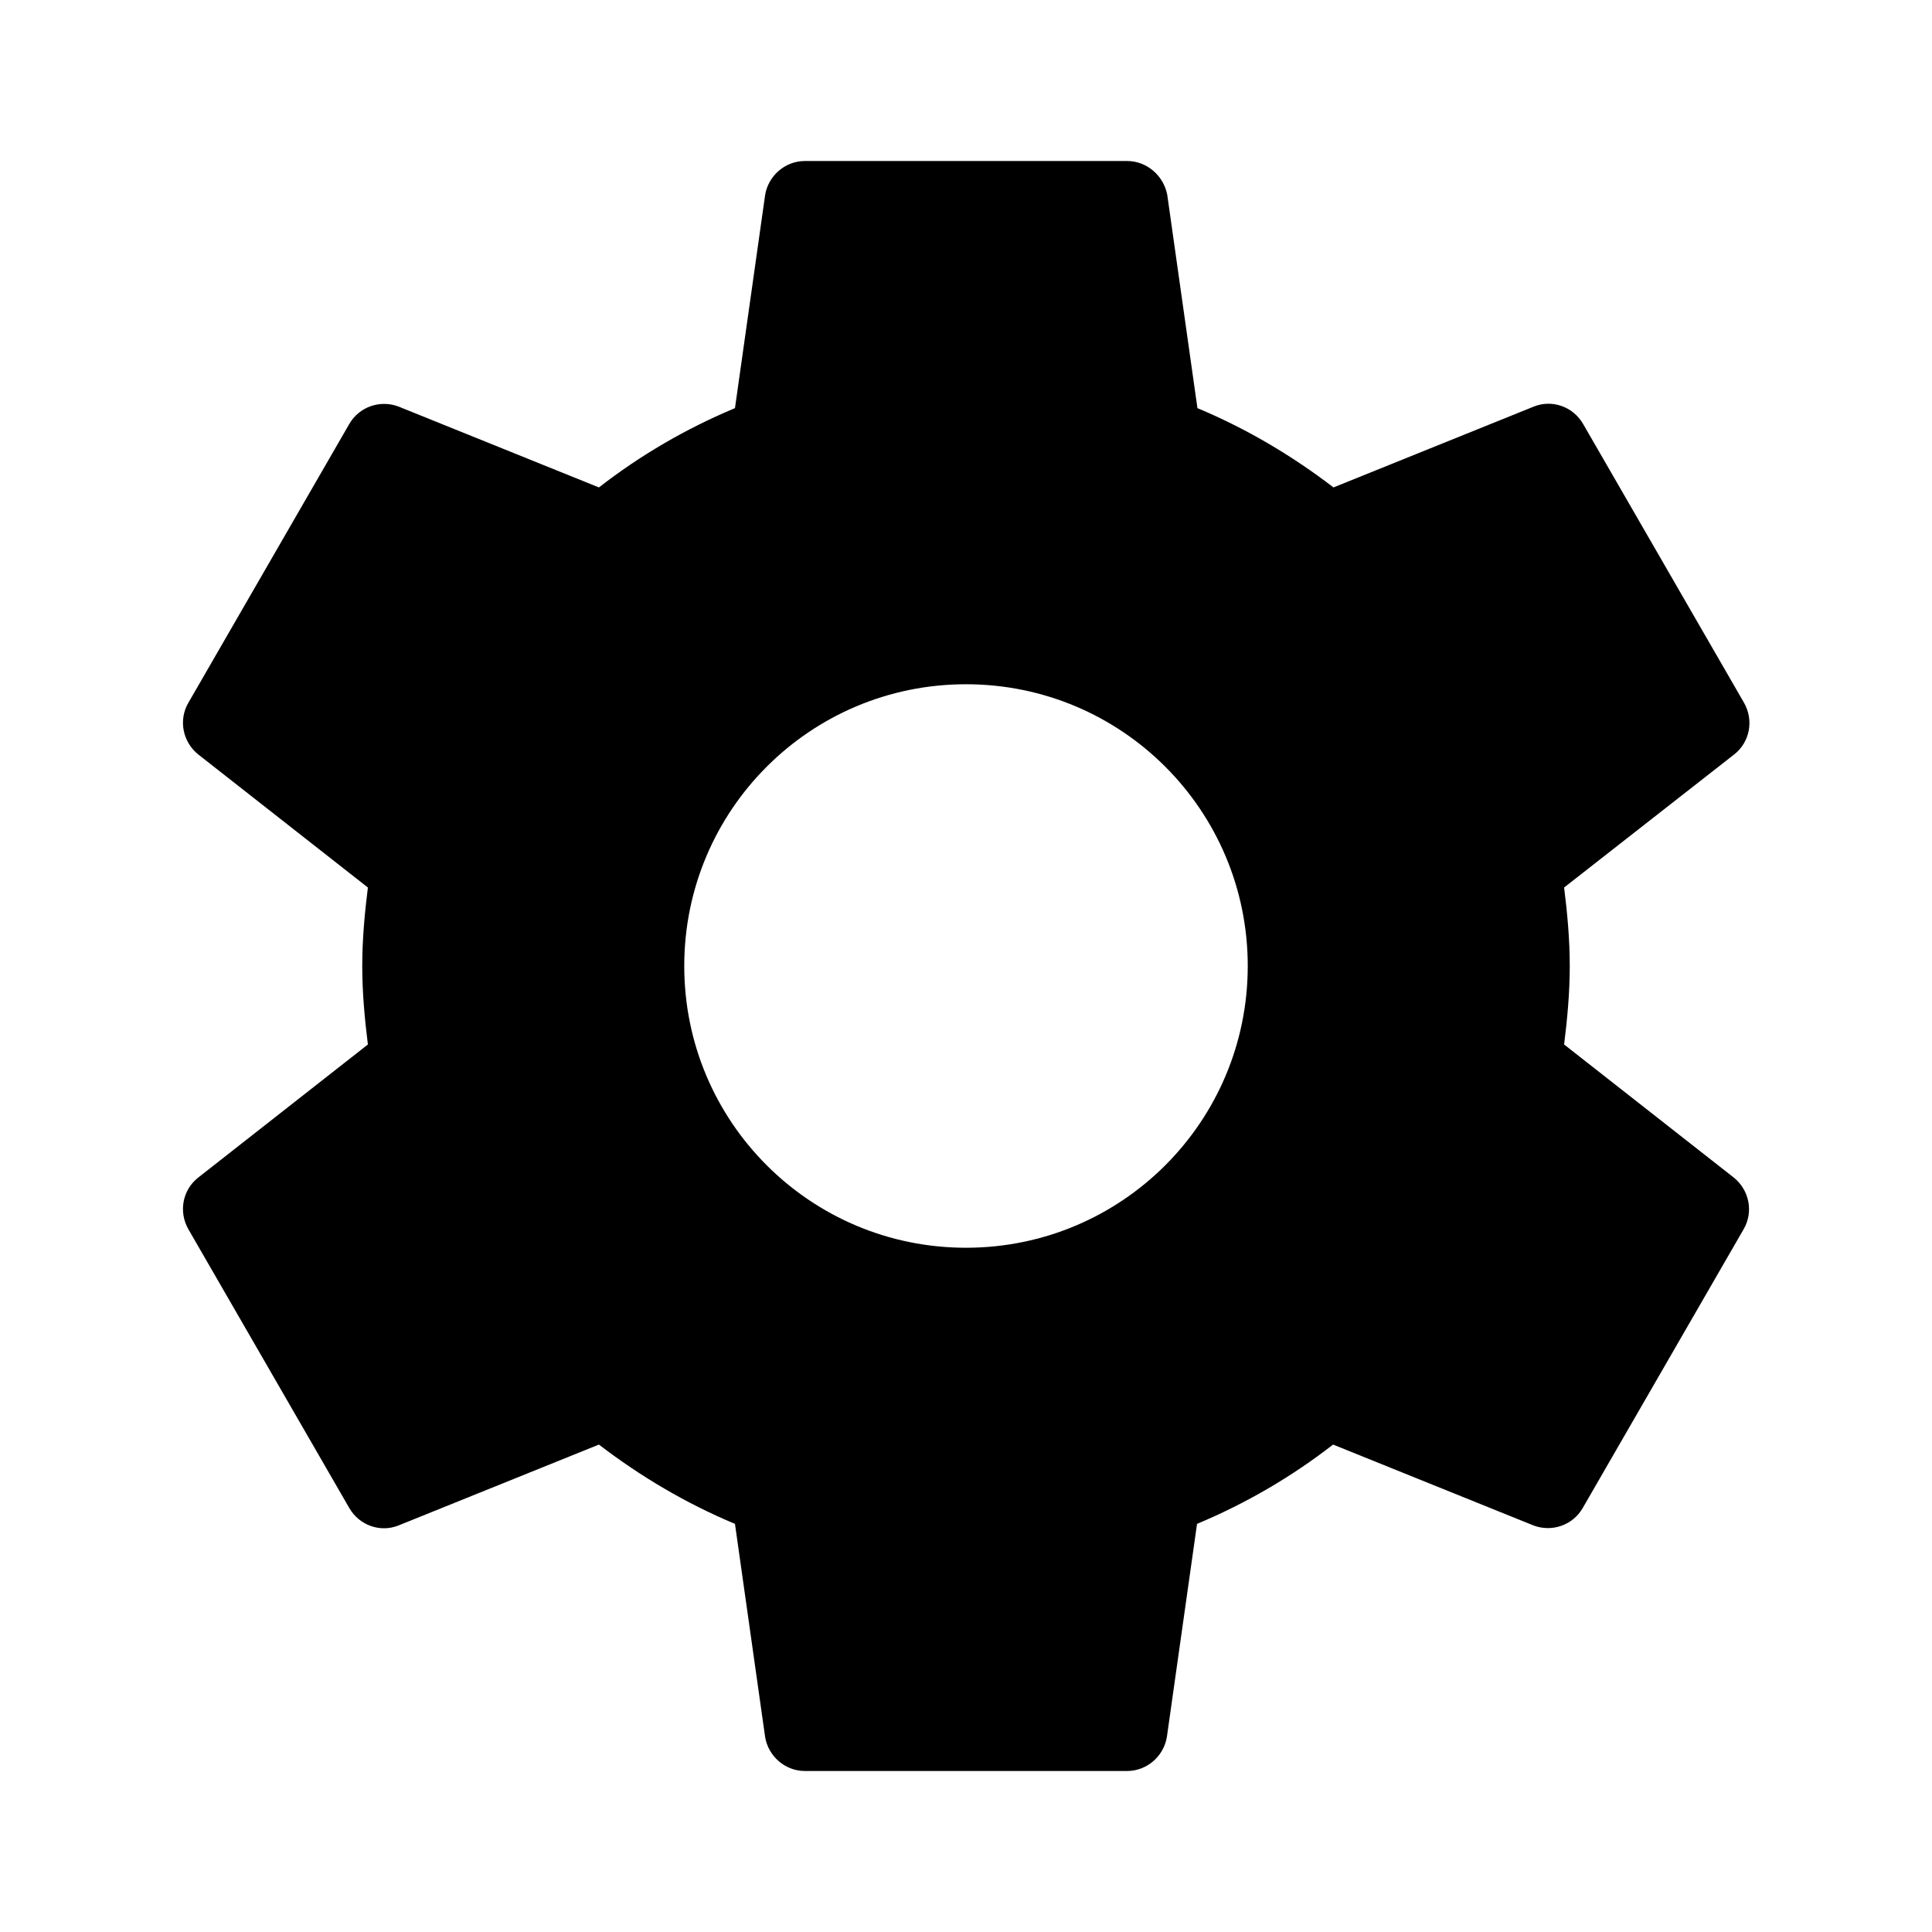
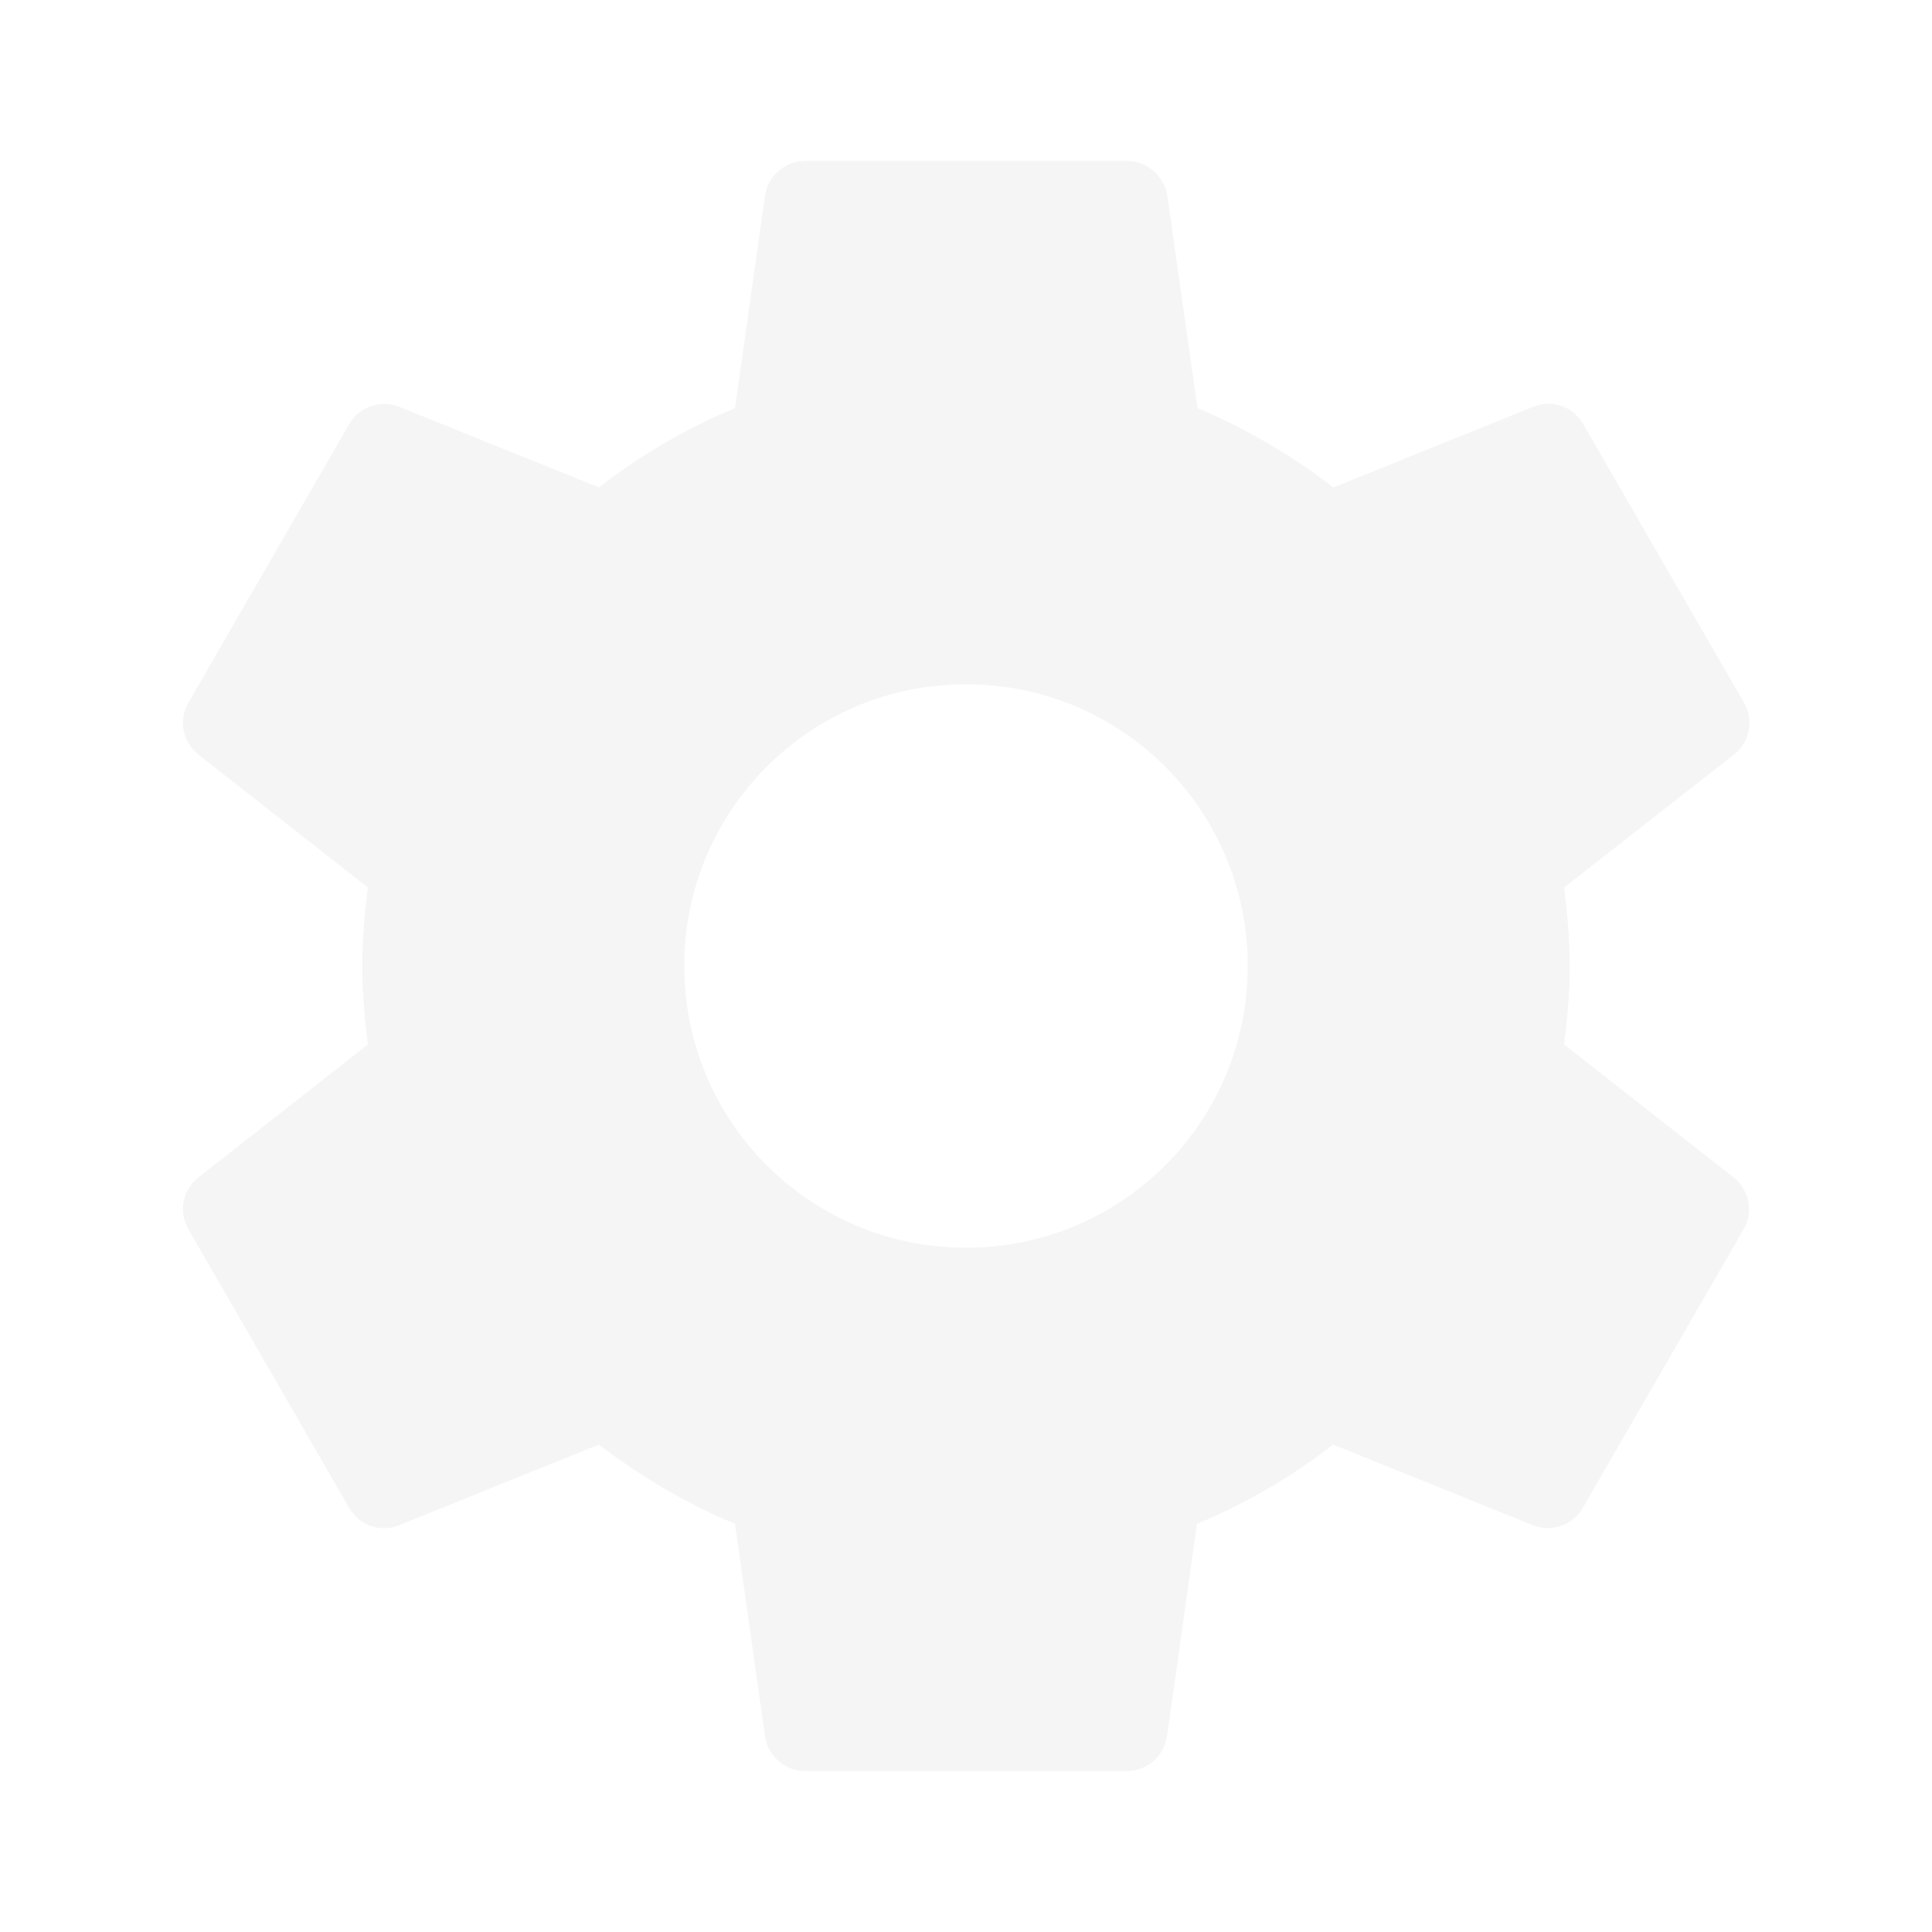
<svg xmlns="http://www.w3.org/2000/svg" width="48" height="48" viewBox="0 0 48 48">
  <path d="M0 0h48v48h-48z" fill="none" />
-   <path d="M38.86 25.95c.08-.64.14-1.29.14-1.95s-.06-1.31-.14-1.95l4.23-3.31c.38-.3.49-.84.24-1.28l-4-6.93c-.25-.43-.77-.61-1.22-.43l-4.98 2.01c-1.03-.79-2.16-1.46-3.38-1.97l-.75-5.3c-.09-.47-.5-.84-1-.84h-8c-.5 0-.91.37-.99.84l-.75 5.3c-1.22.51-2.35 1.17-3.38 1.97l-4.98-2.01c-.45-.17-.97 0-1.22.43l-4 6.93c-.25.43-.14.97.24 1.28l4.22 3.31c-.08.64-.14 1.29-.14 1.95s.06 1.31.14 1.95l-4.22 3.31c-.38.3-.49.84-.24 1.28l4 6.93c.25.43.77.61 1.22.43l4.98-2.01c1.03.79 2.16 1.46 3.38 1.97l.75 5.3c.08.47.49.84.99.84h8c.5 0 .91-.37.99-.84l.75-5.3c1.22-.51 2.35-1.17 3.38-1.97l4.98 2.01c.45.17.97 0 1.22-.43l4-6.93c.25-.43.14-.97-.24-1.28l-4.22-3.31zm-14.86 5.05c-3.87 0-7-3.13-7-7s3.13-7 7-7 7 3.13 7 7-3.13 7-7 7z" />
+   <path d="M38.86 25.95c.08-.64.14-1.29.14-1.95s-.06-1.31-.14-1.95l4.23-3.31c.38-.3.49-.84.24-1.28l-4-6.93c-.25-.43-.77-.61-1.22-.43l-4.98 2.01c-1.03-.79-2.16-1.46-3.38-1.97l-.75-5.3c-.09-.47-.5-.84-1-.84h-8c-.5 0-.91.37-.99.84l-.75 5.3c-1.22.51-2.35 1.17-3.38 1.97l-4.98-2.01c-.45-.17-.97 0-1.22.43l-4 6.93c-.25.43-.14.97.24 1.28l4.22 3.31c-.08.64-.14 1.29-.14 1.95s.06 1.31.14 1.95l-4.22 3.31c-.38.3-.49.84-.24 1.28l4 6.93c.25.43.77.61 1.22.43l4.98-2.01c1.03.79 2.16 1.46 3.38 1.97l.75 5.3c.08.47.49.84.99.84h8c.5 0 .91-.37.99-.84l.75-5.3c1.22-.51 2.35-1.17 3.38-1.97l4.98 2.01c.45.17.97 0 1.22-.43l4-6.93c.25-.43.14-.97-.24-1.28l-4.22-3.31zm-14.86 5.05c-3.87 0-7-3.13-7-7s3.13-7 7-7 7 3.13 7 7-3.13 7-7 7z" fill="whitesmoke" />
</svg>
